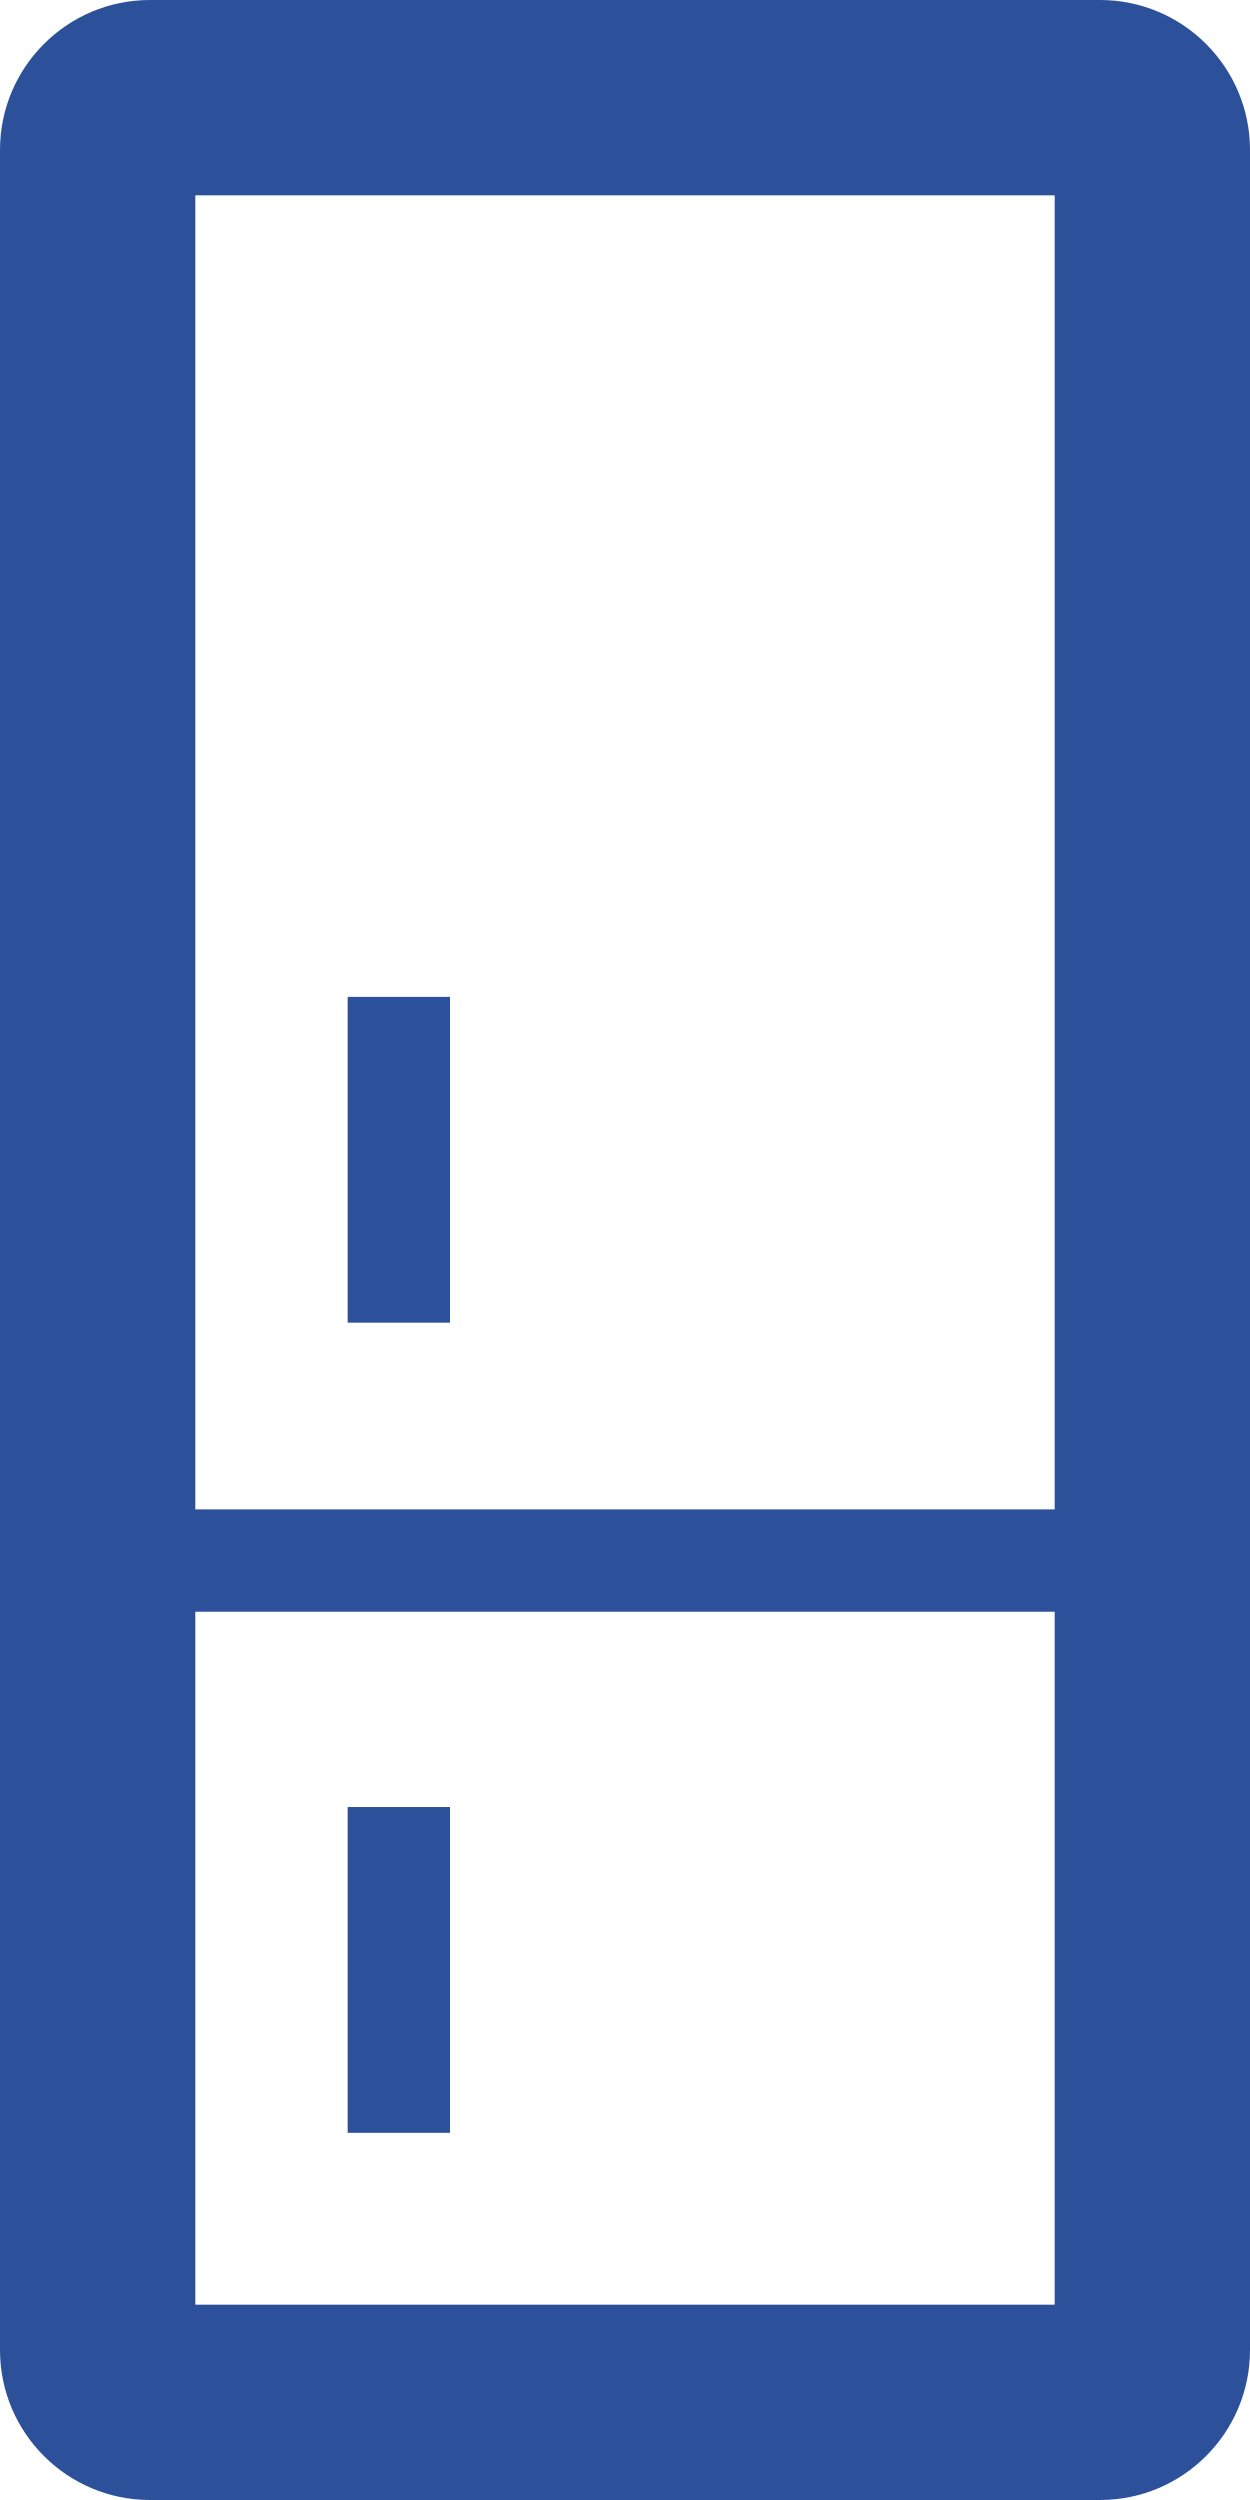
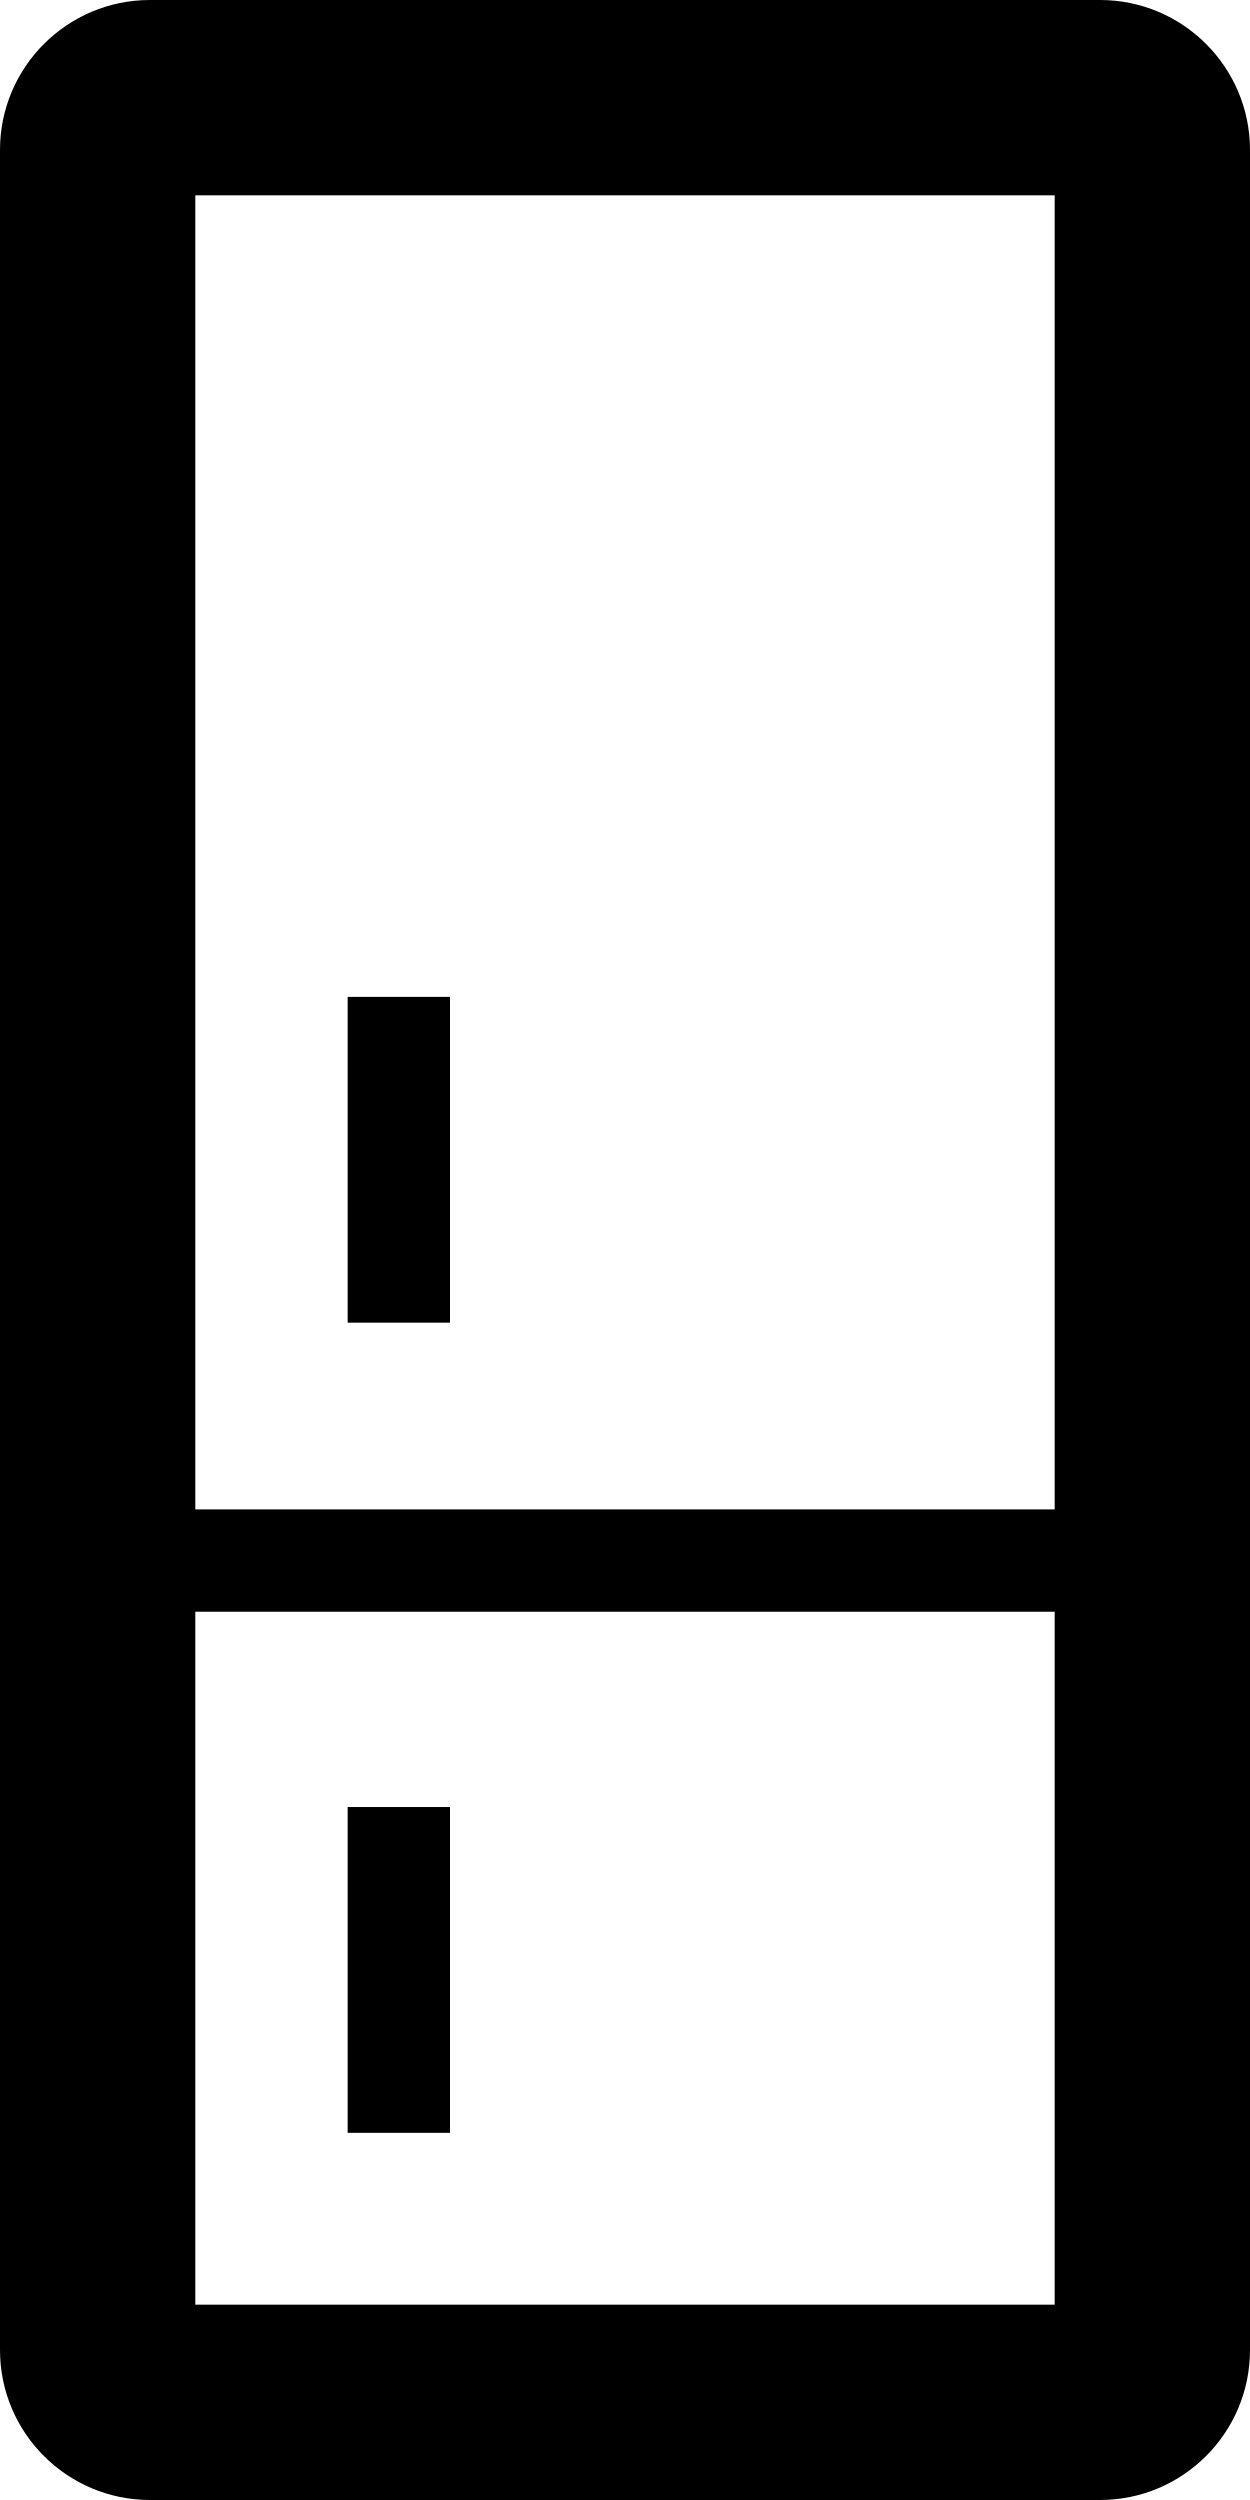
<svg xmlns="http://www.w3.org/2000/svg" xmlns:xlink="http://www.w3.org/1999/xlink" class="mainmenu-icon mainmenu-icon-k149" width="16" height="32">
  <defs>
    <symbol id="k149" viewBox="0 0 16 32">
      <path d="M14.08,0H1.92C.86,0,0,.86,0,1.92V30.08c0,1.06,.86,1.92,1.92,1.92H14.08c1.06,0,1.92-.86,1.92-1.92V1.92c0-1.06-.86-1.92-1.92-1.92Zm-.58,2.5V19.32H2.5V2.5H13.5ZM2.5,29.5v-8.87H13.5v8.87H2.5Z" />
      <path d="M5.76,12.76h-1.31v4.17h1.31v-4.17Z" />
      <path d="M4.45,23.25v4.05h1.31v-4.17h-1.31v.12Z" />
    </symbol>
  </defs>
-   <use xlink:href="#k149" fill="#2C509A" />
+   <use xlink:href="#k149" />
</svg>
